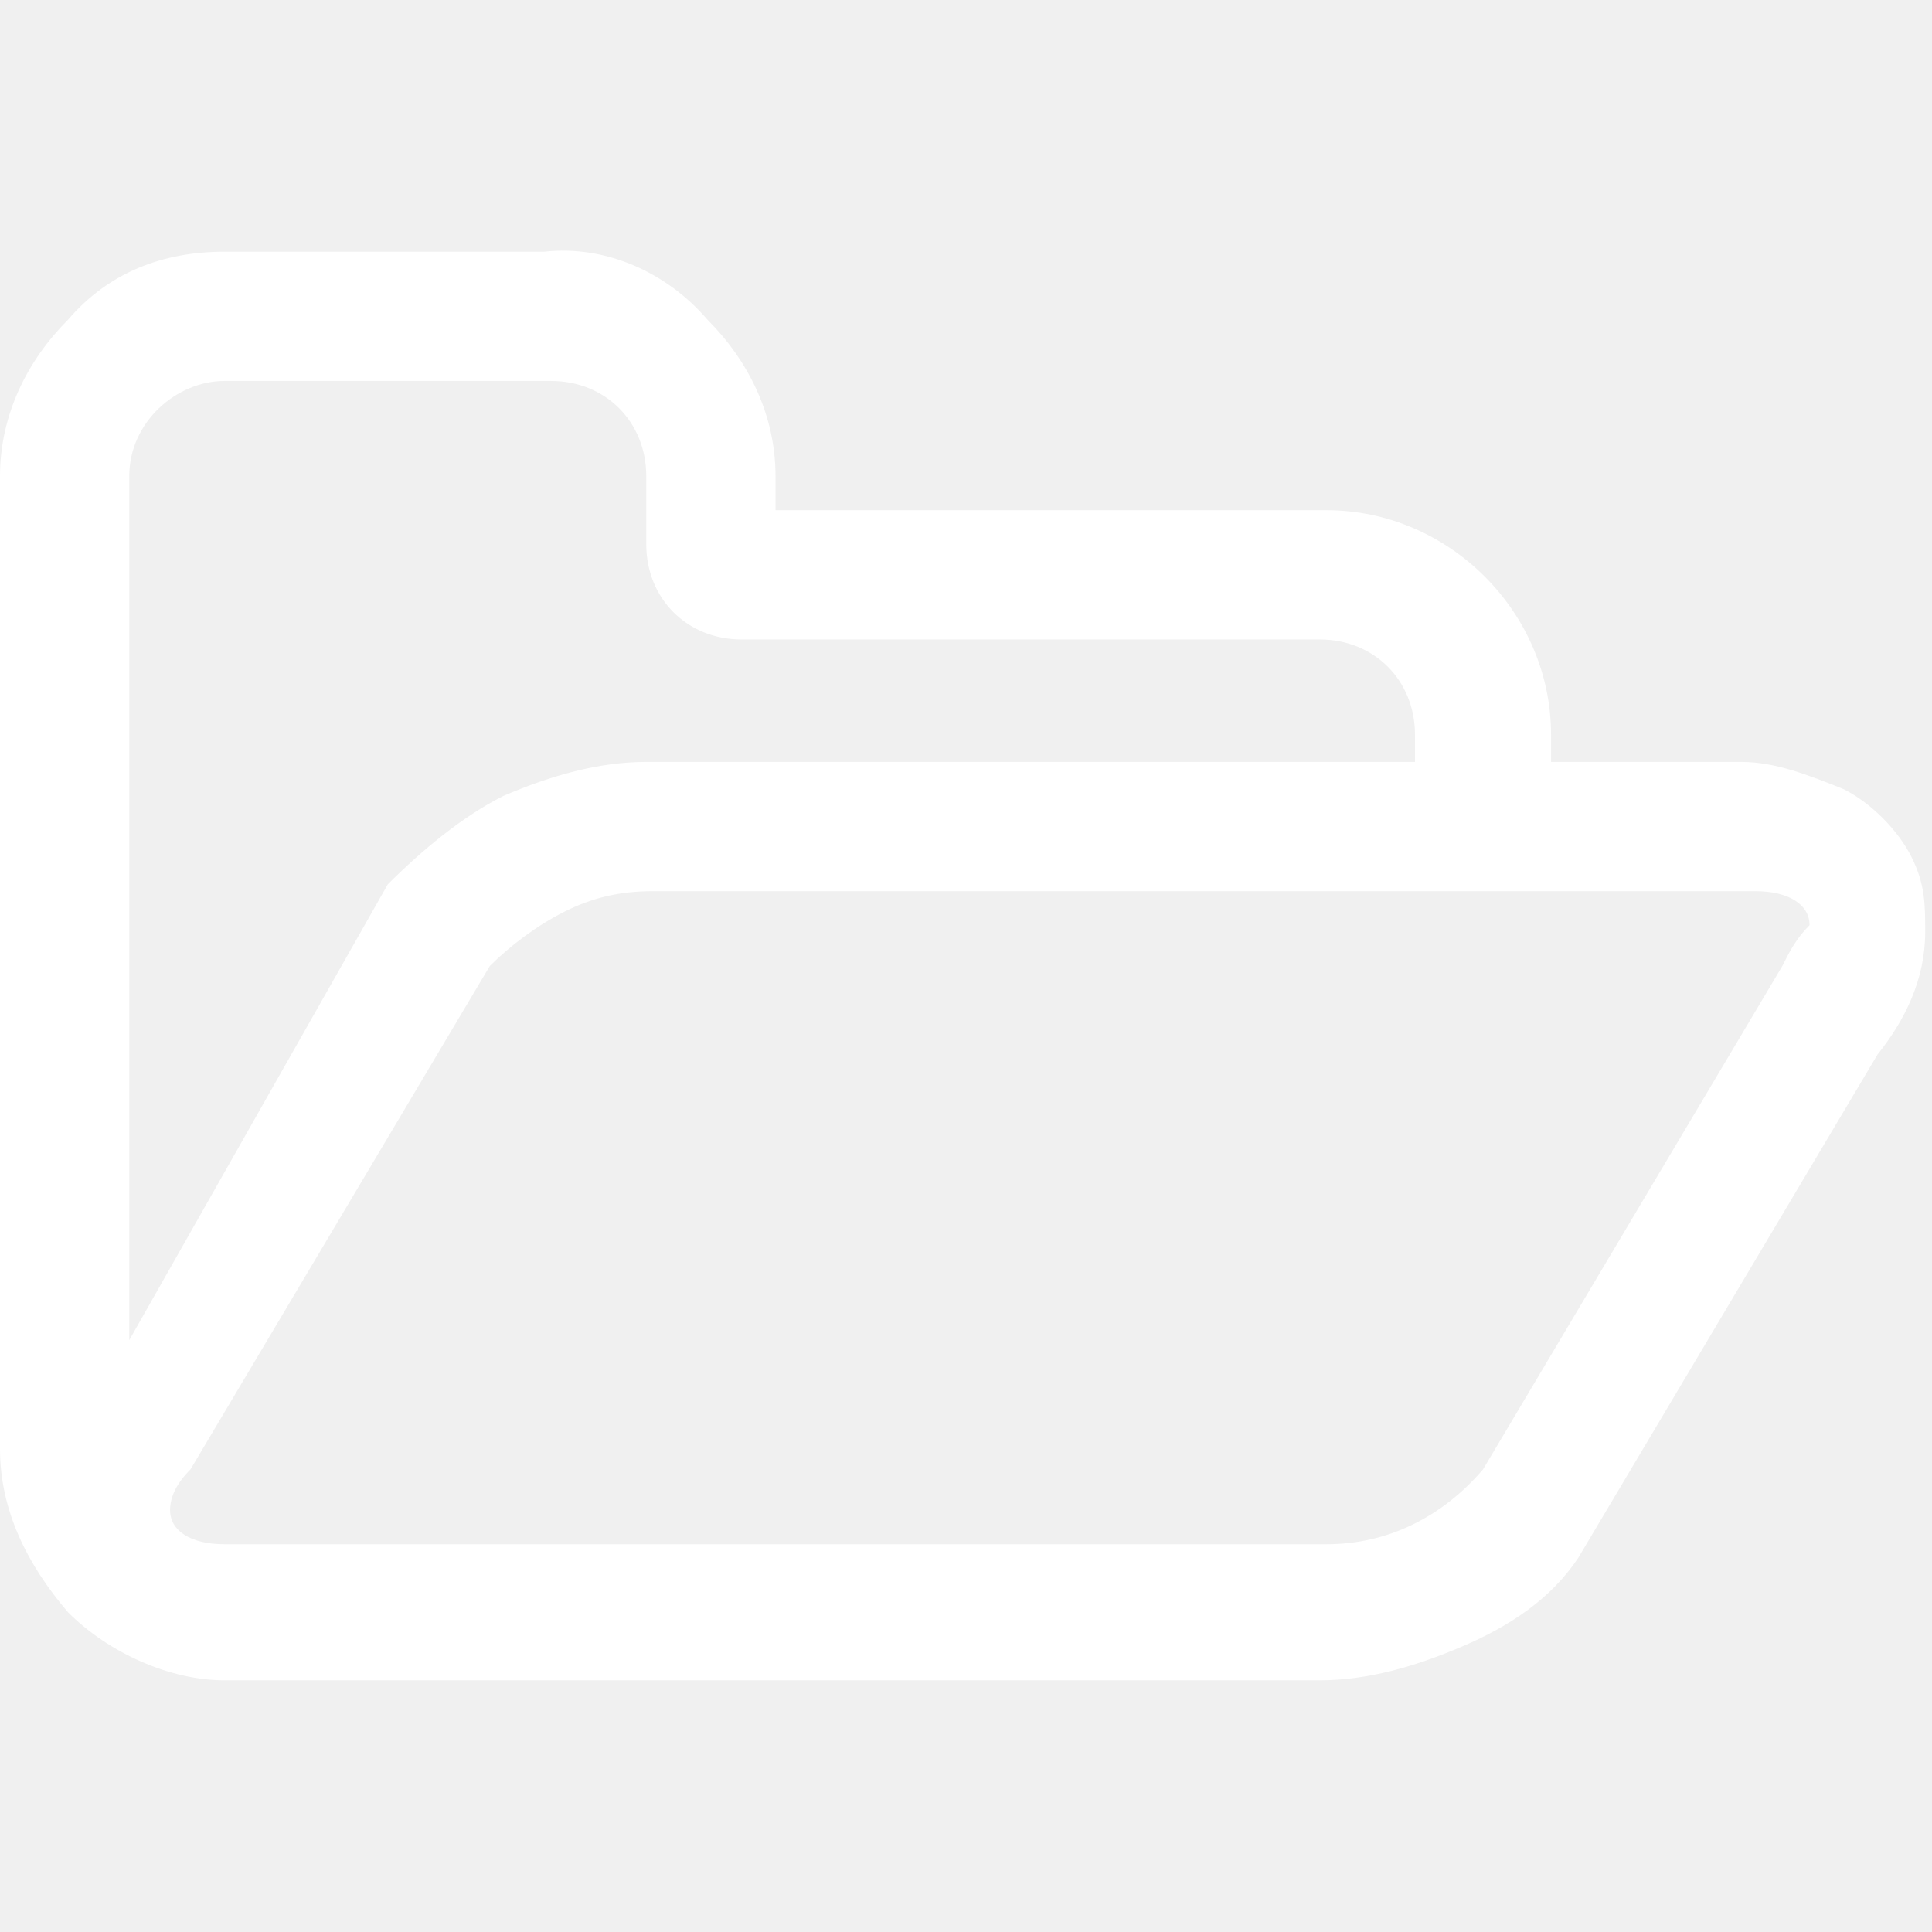
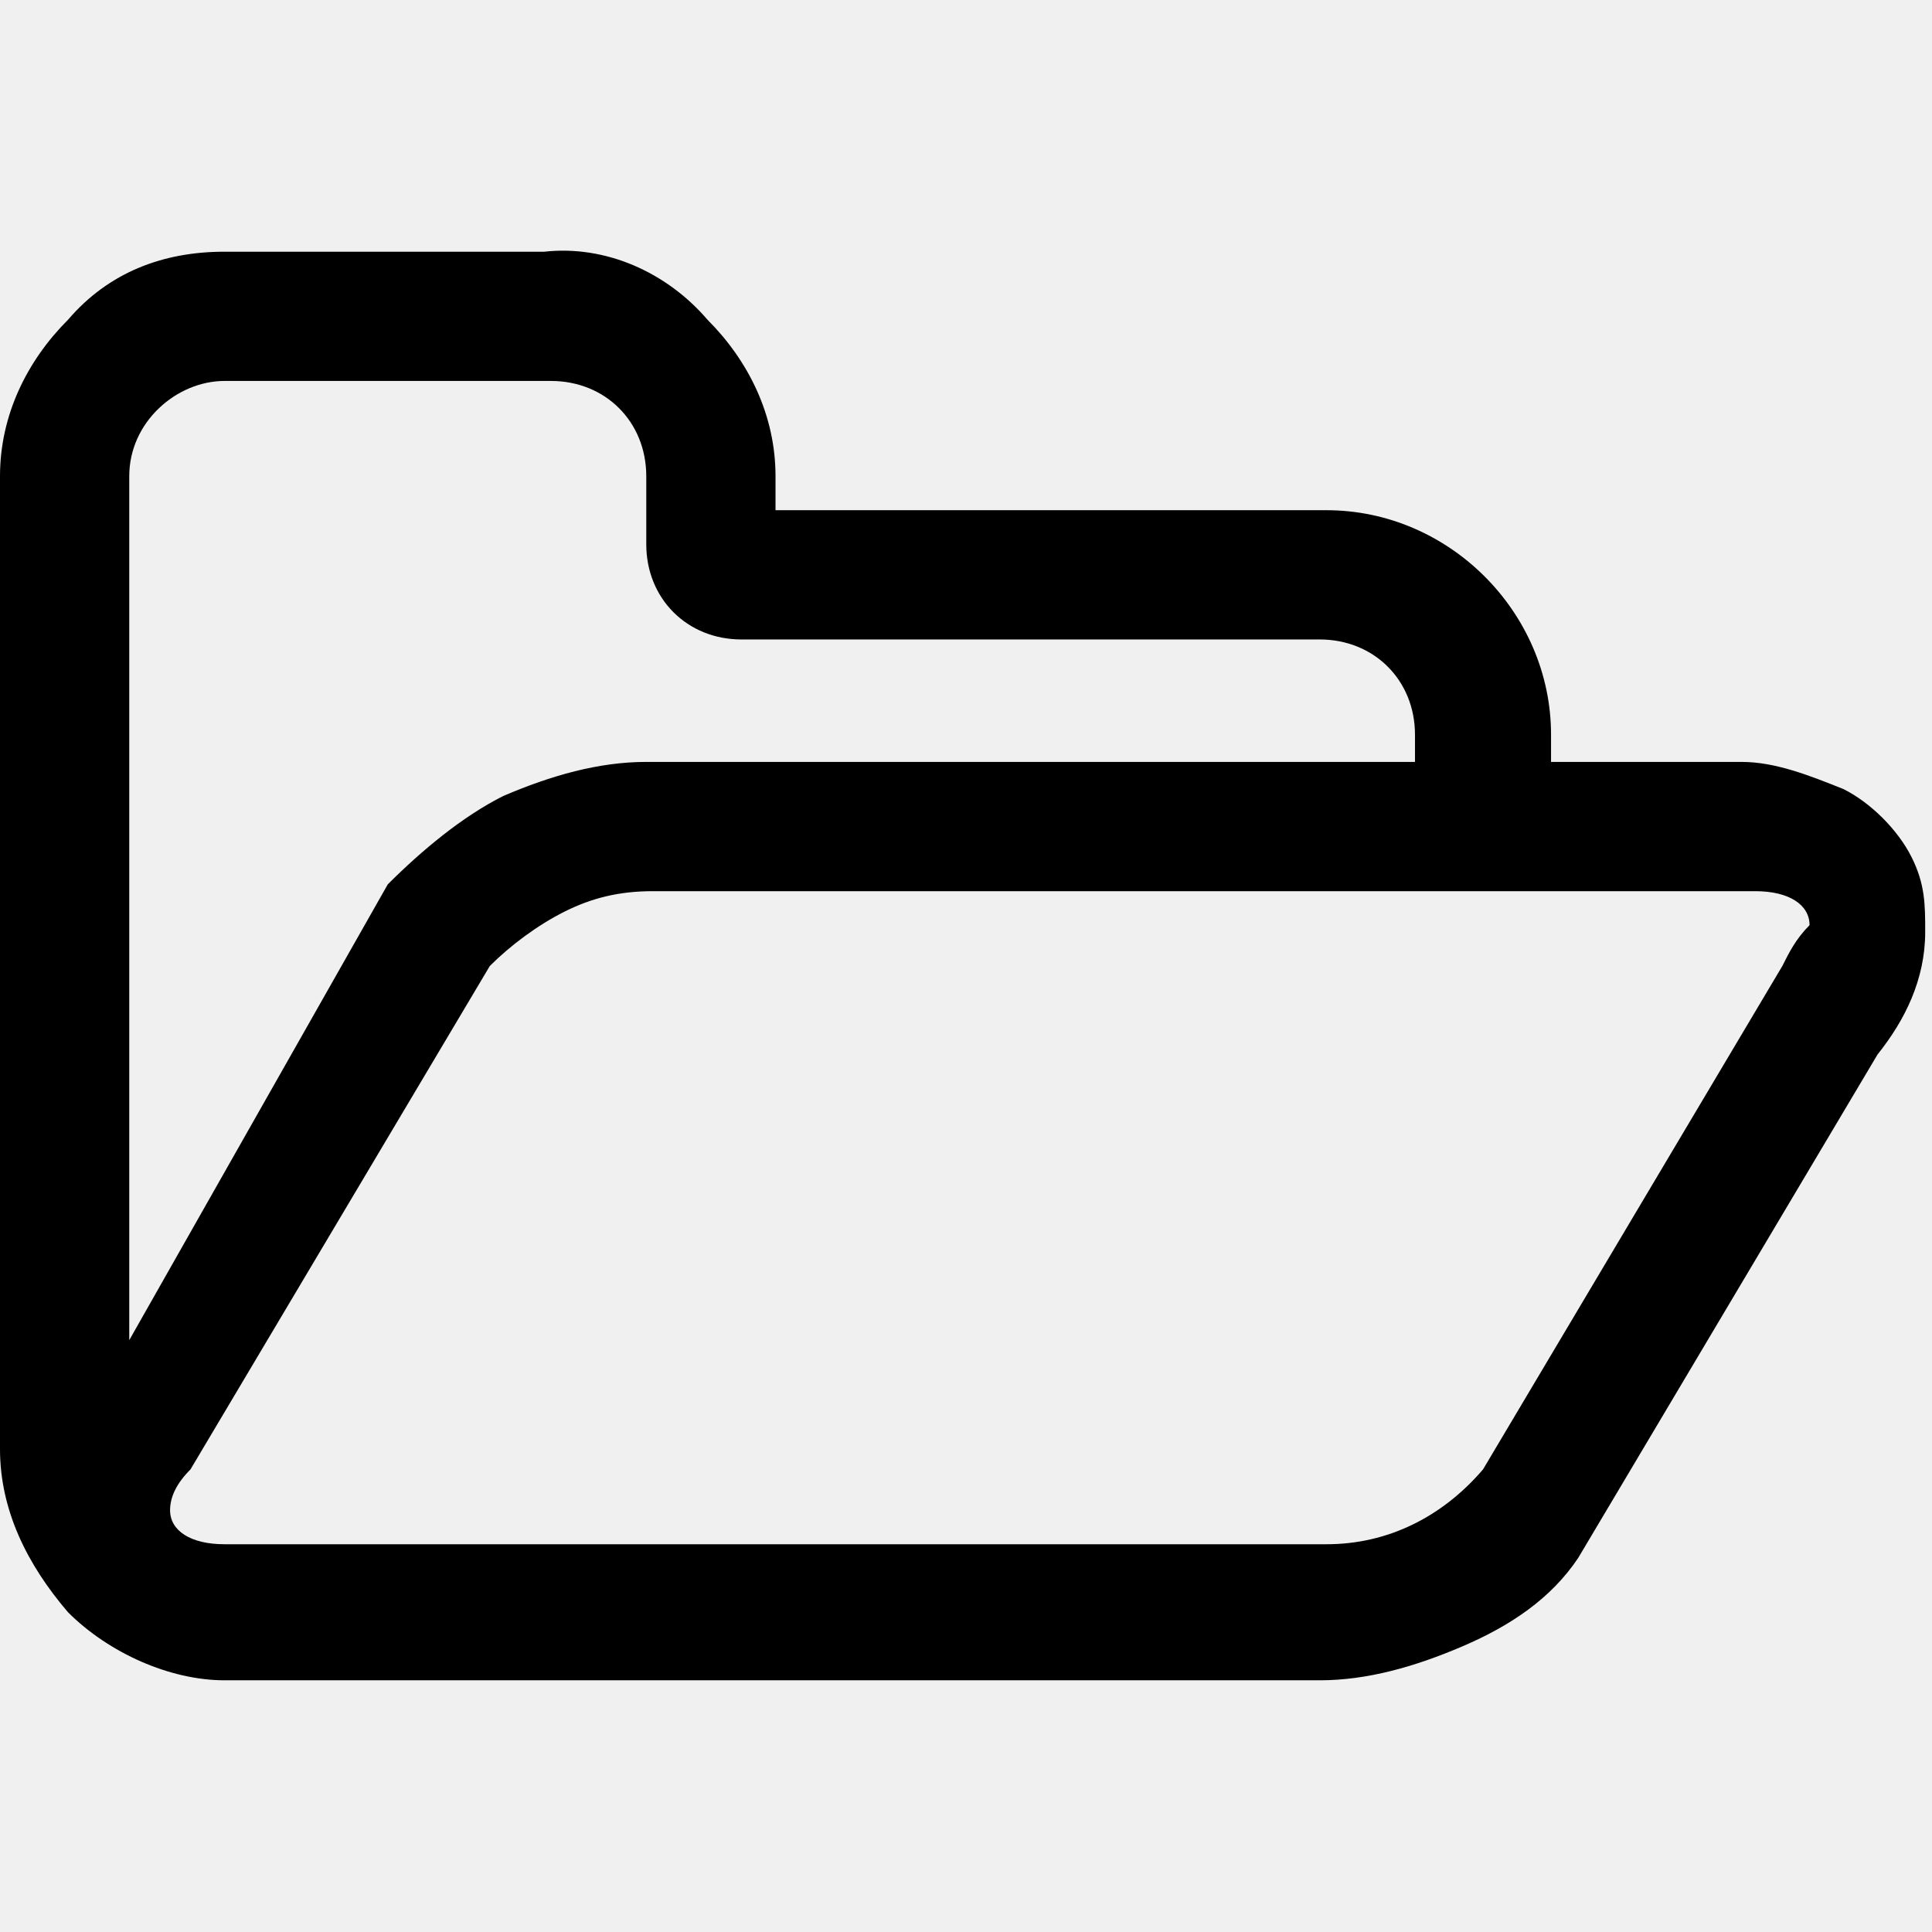
<svg xmlns="http://www.w3.org/2000/svg" version="1.1" id="Browse" x="0px" y="0px" viewBox="0 0 28.4 28.4" style="enable-background:new 0 0 28.4 28.4;" xml:space="preserve">
  <style type="text/css">
- 	.st0{fill:#FFFFFF;}
+ 	.st0{fill:#000000;}
</style>
  <path class="st0" d="M28.1,12.6c-0.2-0.4-0.6-0.8-1-1c-0.5-0.2-1-0.4-1.5-0.4h-2.8v-0.4c0-1.8-1.5-3.3-3.3-3.3h-8.1V7  c0-0.9-0.4-1.7-1-2.3C9.8,4,8.9,3.6,8,3.7H3.3C2.4,3.7,1.6,4,1,4.7C0.4,5.3,0,6.1,0,7v14.3c0,0.9,0.4,1.7,1,2.4c0.6,0.6,1.5,1,2.3,1  h16.1c0.7,0,1.4-0.2,2.1-0.5s1.3-0.7,1.7-1.3l4.4-7.4c0.4-0.5,0.7-1.1,0.7-1.8C28.3,13.3,28.3,13,28.1,12.6L28.1,12.6z M1.9,7  c0-0.8,0.7-1.4,1.4-1.4h4.8c0.8,0,1.4,0.6,1.4,1.4v1c0,0.8,0.6,1.4,1.4,1.4l0,0h8.5c0.8,0,1.4,0.6,1.4,1.4l0,0v0.4H9.5  c-0.7,0-1.4,0.2-2.1,0.5C6.8,12,6.2,12.5,5.7,13l-3.8,6.7C1.9,19.7,1.9,7,1.9,7z M26.2,14.2l-4.4,7.4c-0.6,0.7-1.4,1.1-2.3,1.1H3.3  c-0.5,0-0.8-0.2-0.8-0.5c0-0.2,0.1-0.4,0.3-0.6l4.4-7.4c0.3-0.3,0.7-0.6,1.1-0.8c0.4-0.2,0.8-0.3,1.3-0.3h16.2  c0.5,0,0.8,0.2,0.8,0.5C26.4,13.8,26.3,14,26.2,14.2z" />
</svg>
